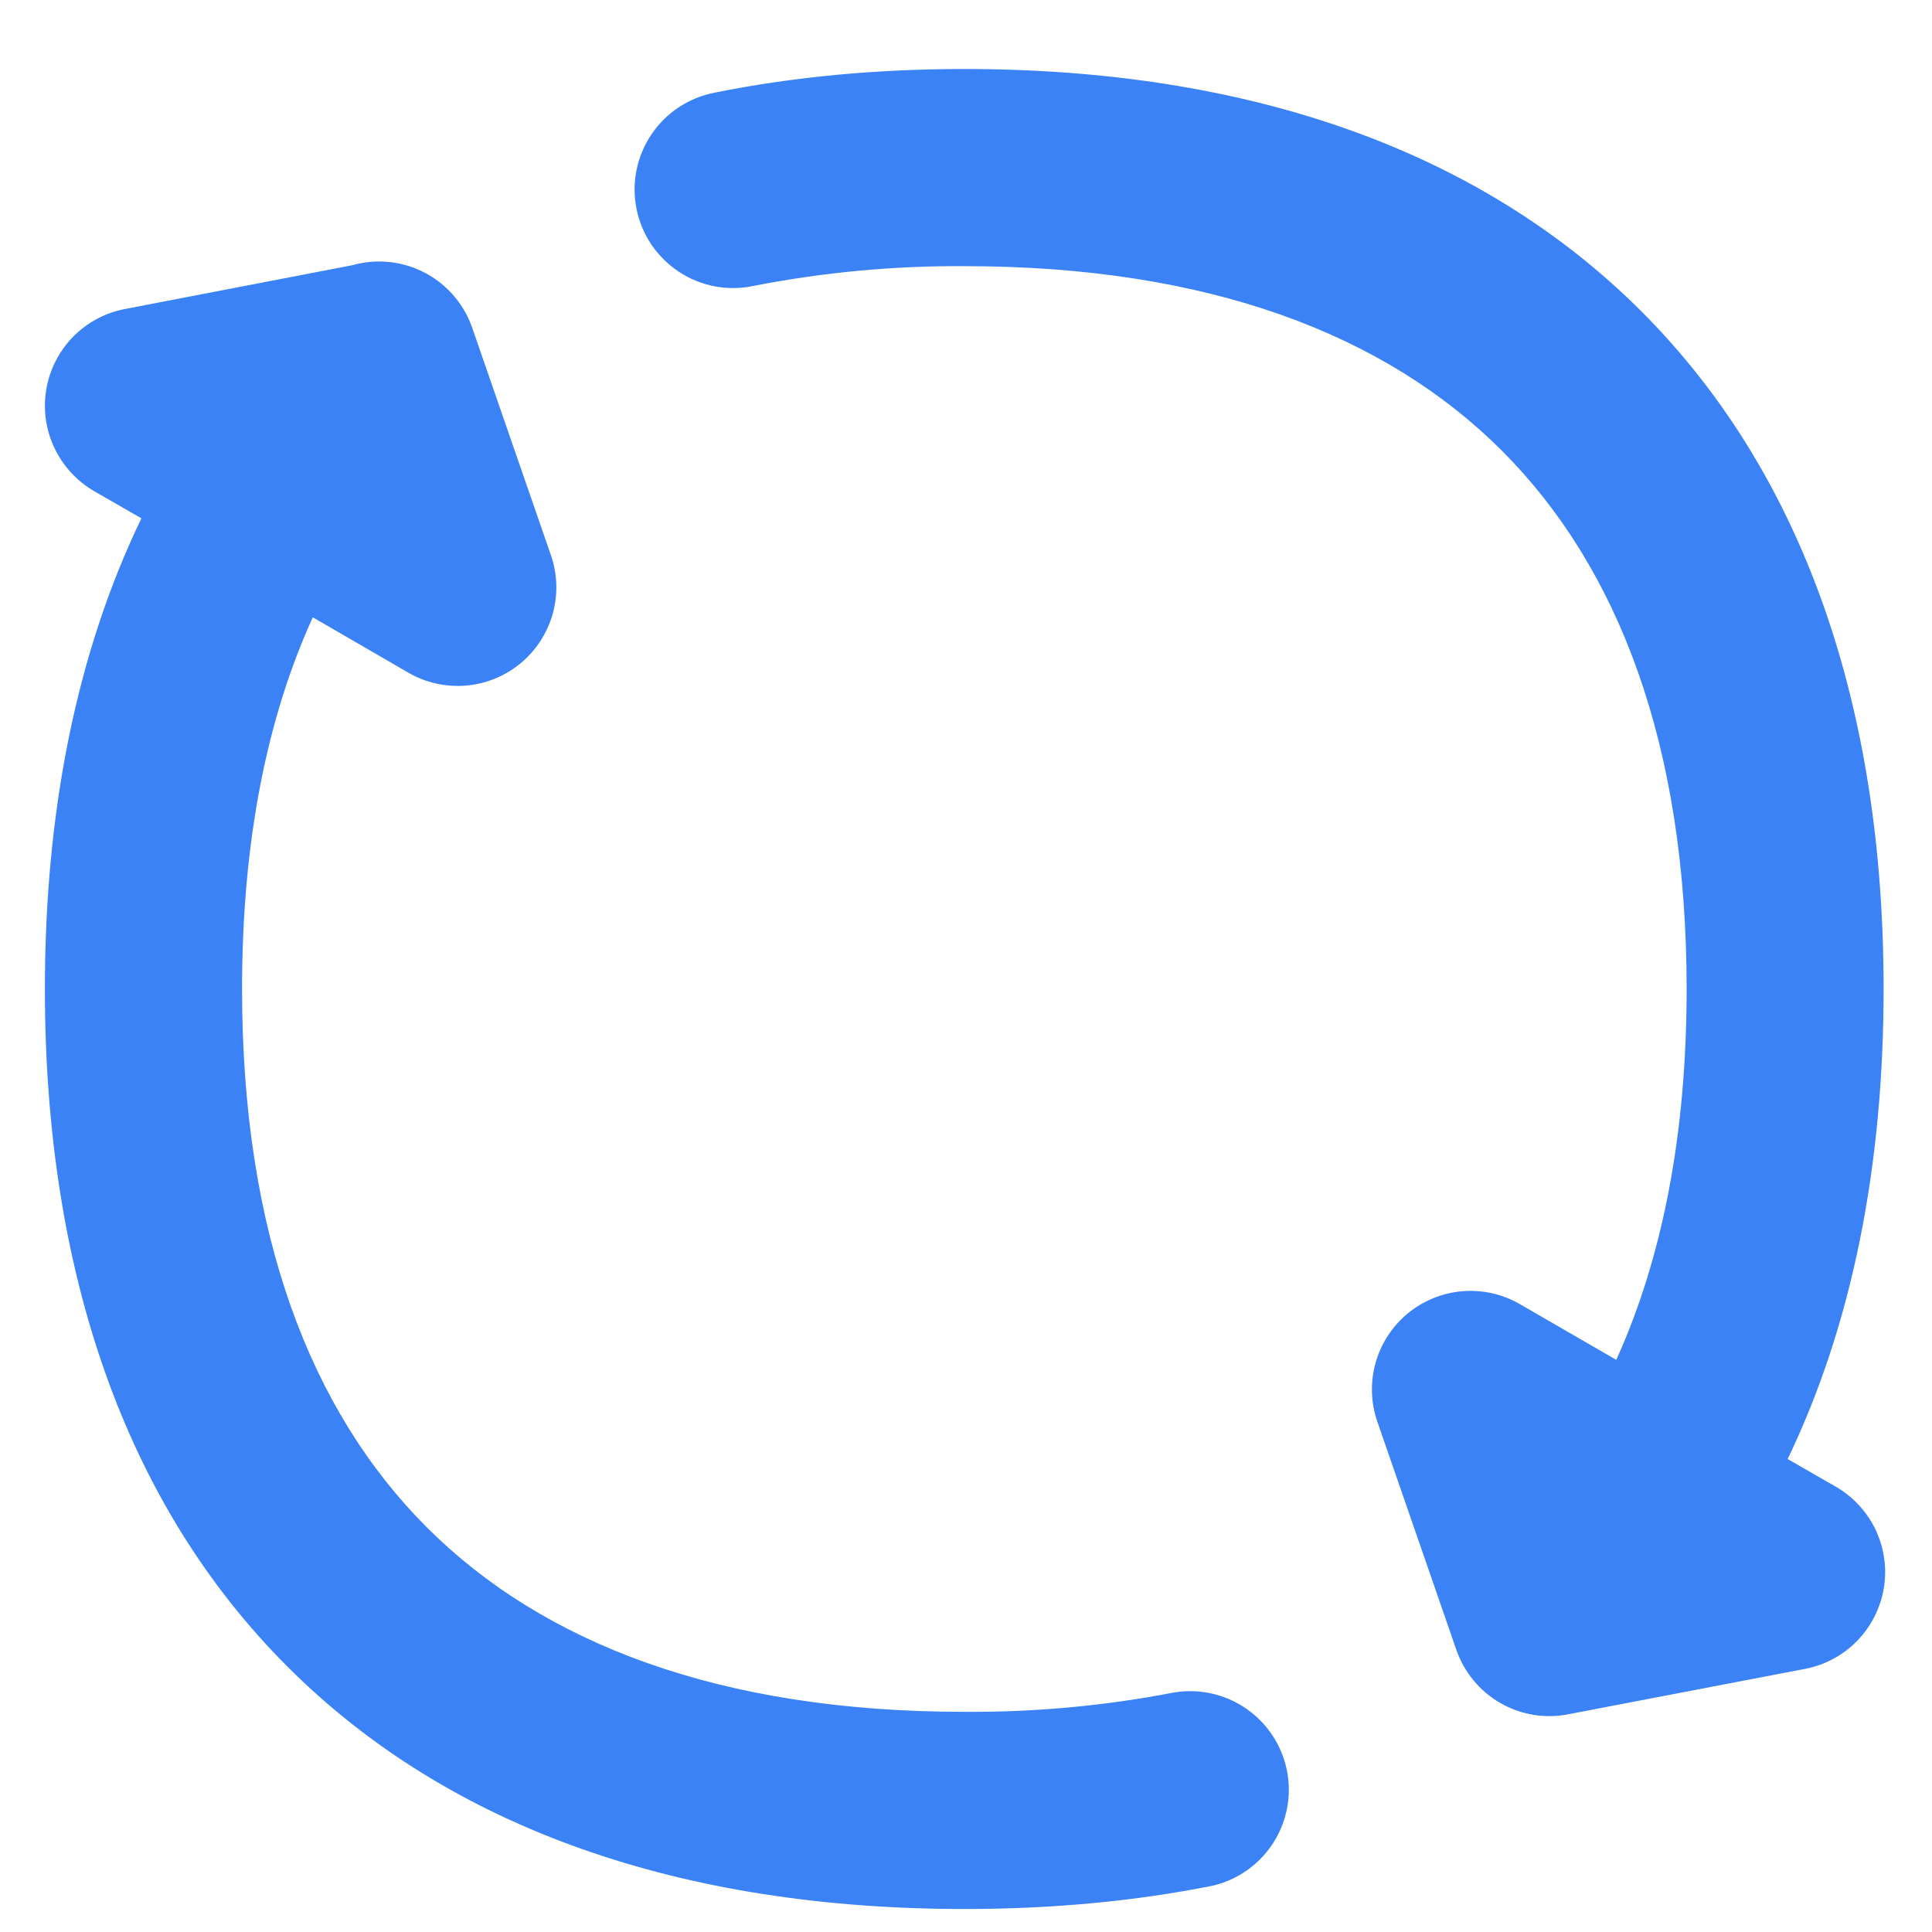
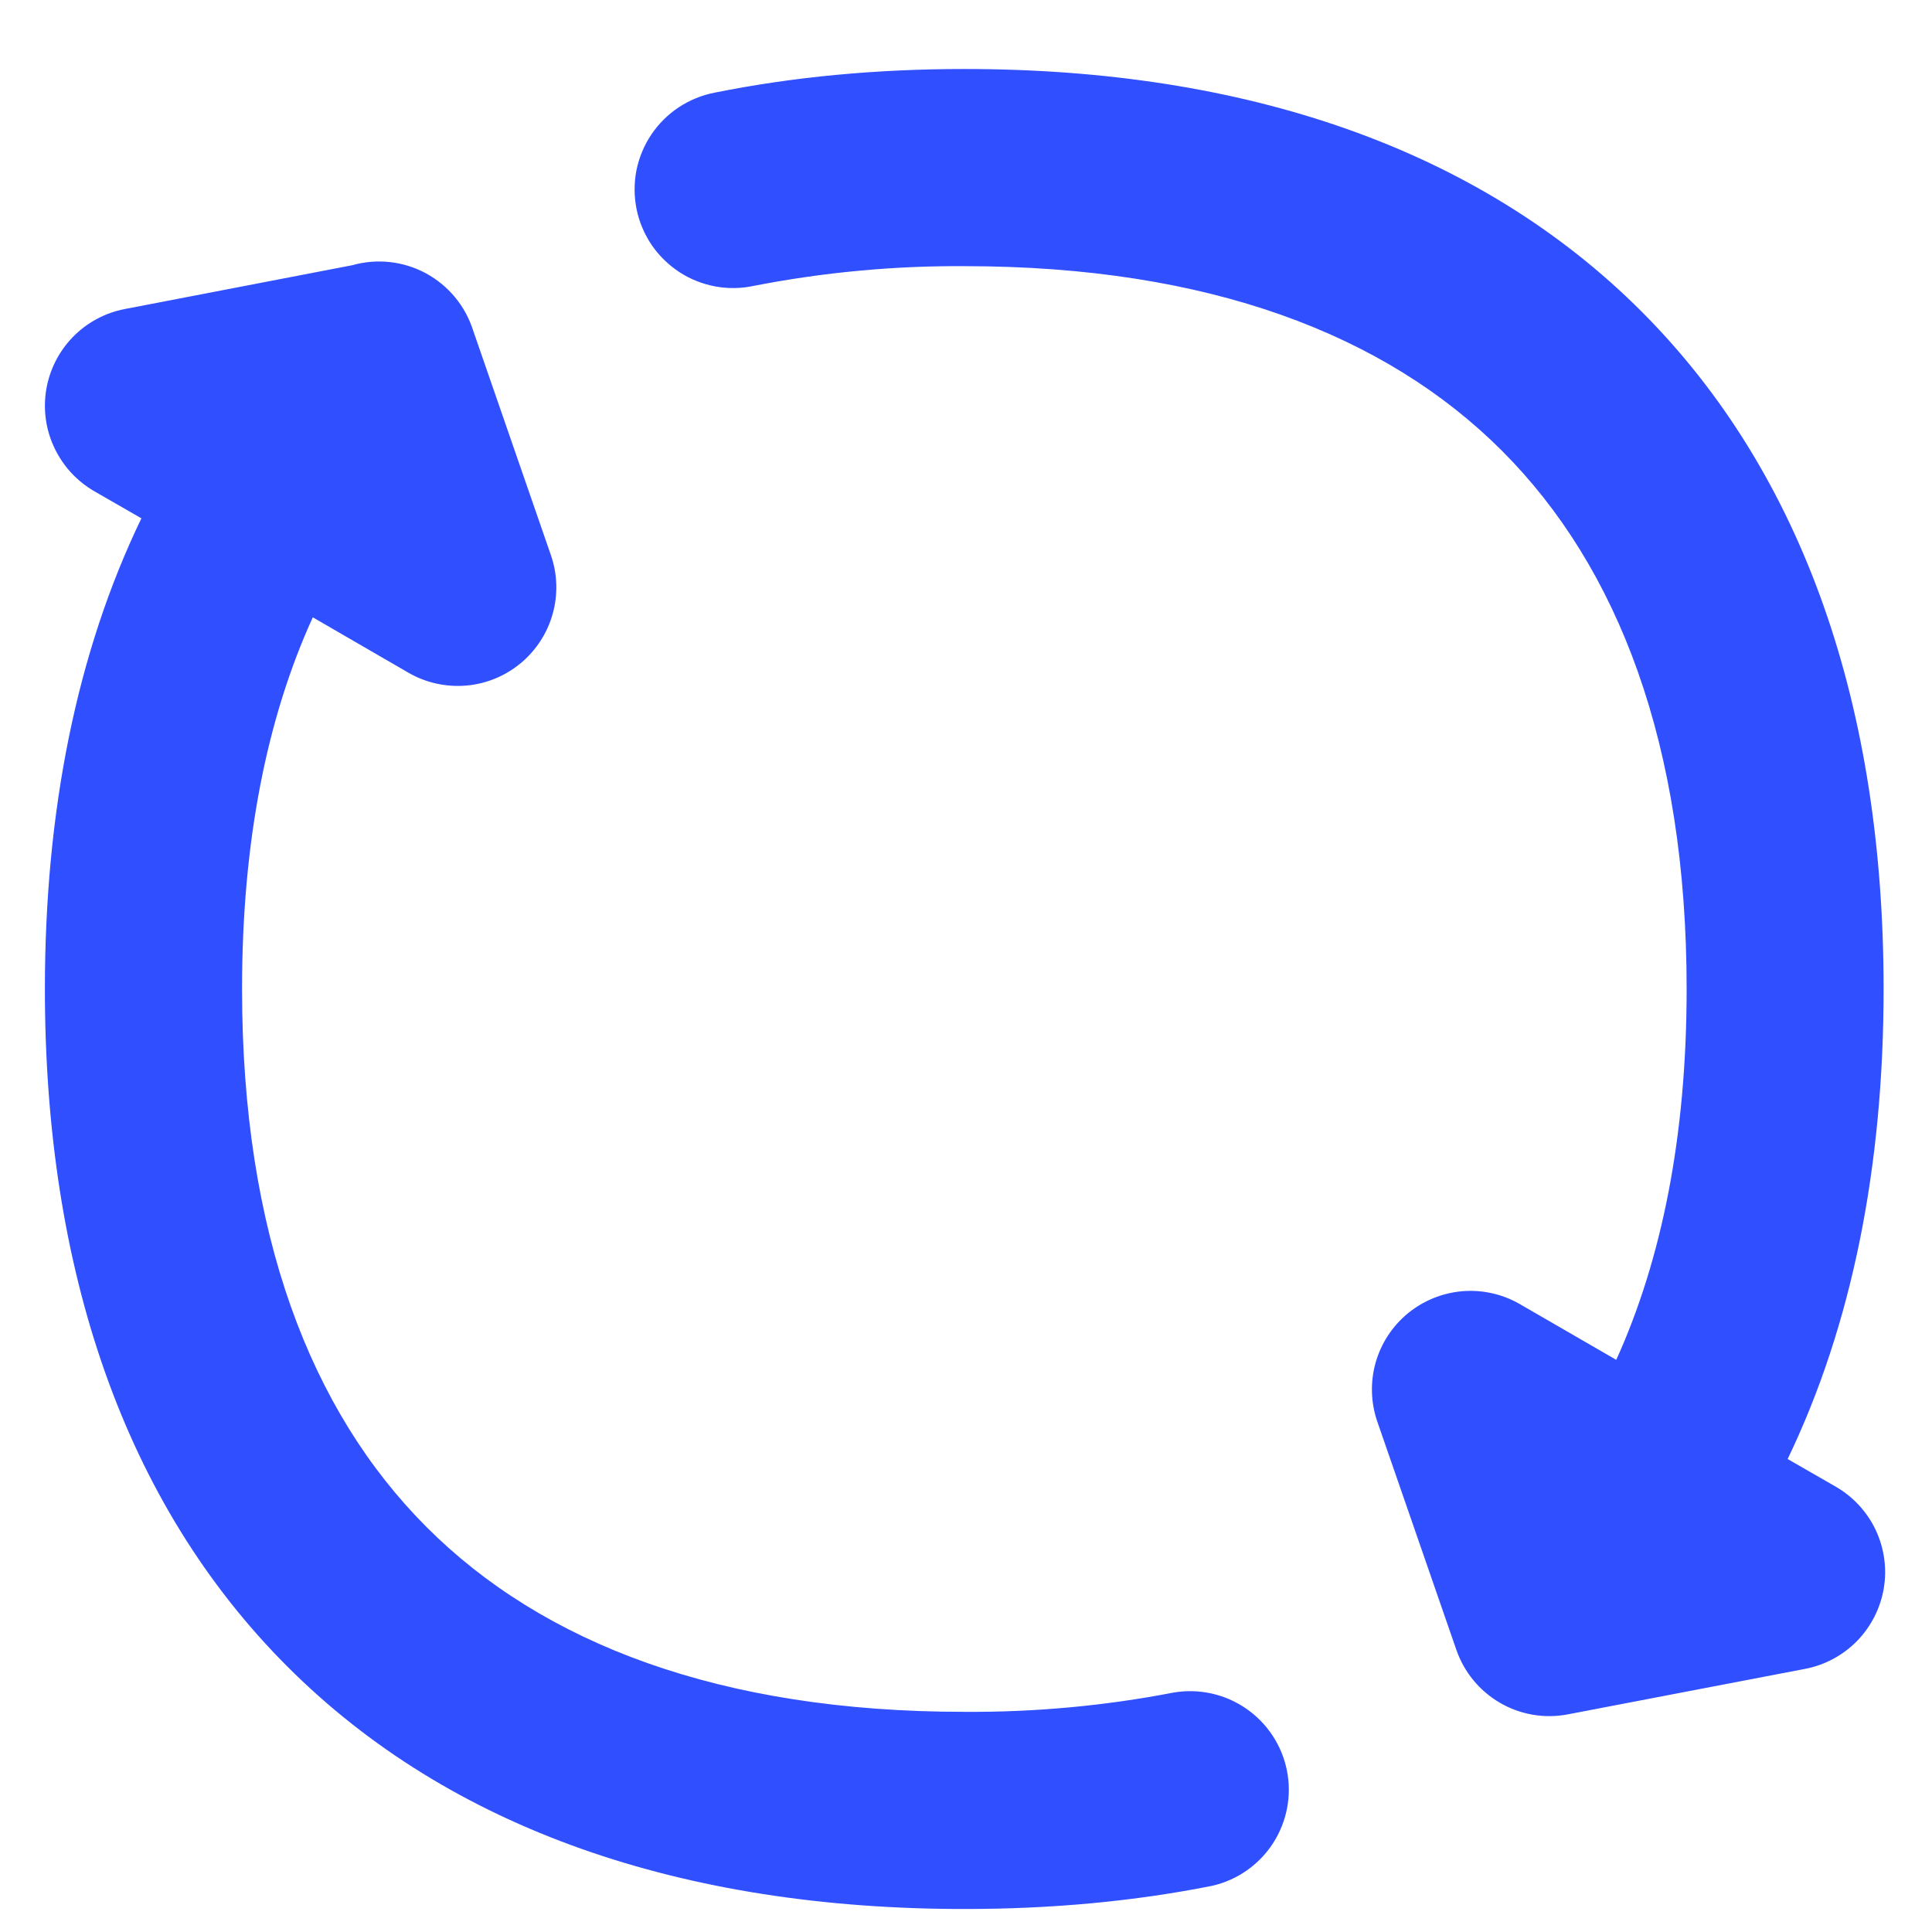
<svg xmlns="http://www.w3.org/2000/svg" width="21" height="21" viewBox="0 0 21 21" fill="none">
-   <path fill-rule="evenodd" clip-rule="evenodd" d="M8.194 3.107C8.948 2.96 9.715 2.888 10.483 2.893C13.14 2.893 15.064 3.637 16.326 4.9C17.588 6.163 18.333 8.09 18.333 10.75C18.333 12.356 18.061 13.693 17.568 14.781L16.518 14.174C16.329 14.065 16.111 14.017 15.894 14.035C15.676 14.054 15.47 14.138 15.301 14.277C15.133 14.416 15.011 14.603 14.952 14.813C14.893 15.023 14.9 15.247 14.971 15.453L15.83 17.933C15.914 18.176 16.083 18.381 16.306 18.51C16.529 18.639 16.791 18.683 17.044 18.634L19.62 18.14C19.835 18.099 20.032 17.993 20.185 17.837C20.338 17.68 20.439 17.481 20.476 17.265C20.512 17.049 20.481 16.828 20.388 16.63C20.294 16.432 20.142 16.268 19.953 16.159L19.431 15.859C20.131 14.404 20.474 12.68 20.474 10.75C20.474 7.696 19.614 5.159 17.843 3.386C16.071 1.613 13.534 0.75 10.483 0.75C9.524 0.75 8.617 0.836 7.768 1.007C7.629 1.034 7.497 1.088 7.378 1.166C7.26 1.244 7.159 1.345 7.08 1.462C7.001 1.58 6.946 1.712 6.918 1.851C6.891 1.99 6.891 2.134 6.919 2.272C6.947 2.411 7.003 2.543 7.082 2.661C7.162 2.778 7.264 2.878 7.382 2.956C7.501 3.034 7.634 3.087 7.773 3.113C7.912 3.139 8.056 3.137 8.194 3.107ZM5.143 3.593C5.059 3.327 4.875 3.104 4.63 2.971C4.384 2.838 4.097 2.807 3.828 2.883L1.357 3.359C1.142 3.4 0.946 3.506 0.793 3.662C0.641 3.818 0.539 4.018 0.503 4.233C0.467 4.448 0.497 4.67 0.591 4.867C0.684 5.065 0.835 5.229 1.024 5.339L1.537 5.634C0.834 7.09 0.488 8.816 0.488 10.75C0.488 13.804 1.35 16.341 3.123 18.114C4.894 19.887 7.43 20.75 10.483 20.75C11.435 20.75 12.335 20.666 13.18 20.497C13.451 20.434 13.687 20.268 13.838 20.034C13.989 19.799 14.043 19.516 13.988 19.243C13.933 18.97 13.774 18.729 13.544 18.571C13.315 18.413 13.033 18.351 12.758 18.397C12.009 18.542 11.246 18.612 10.483 18.607C7.826 18.607 5.9 17.863 4.638 16.6C3.374 15.336 2.631 13.41 2.631 10.75C2.631 9.141 2.903 7.8 3.4 6.71L4.441 7.313C4.63 7.422 4.848 7.47 5.066 7.452C5.283 7.434 5.49 7.349 5.658 7.21C5.826 7.071 5.948 6.884 6.007 6.674C6.066 6.464 6.06 6.241 5.988 6.034L5.143 3.593Z" fill="#3B82F6" />
+   <path fill-rule="evenodd" clip-rule="evenodd" d="M8.194 3.107C8.948 2.96 9.715 2.888 10.483 2.893C13.14 2.893 15.064 3.637 16.326 4.9C17.588 6.163 18.333 8.09 18.333 10.75C18.333 12.356 18.061 13.693 17.568 14.781L16.518 14.174C16.329 14.065 16.111 14.017 15.894 14.035C15.676 14.054 15.47 14.138 15.301 14.277C15.133 14.416 15.011 14.603 14.952 14.813C14.893 15.023 14.9 15.247 14.971 15.453L15.83 17.933C15.914 18.176 16.083 18.381 16.306 18.51C16.529 18.639 16.791 18.683 17.044 18.634L19.62 18.14C19.835 18.099 20.032 17.993 20.185 17.837C20.338 17.68 20.439 17.481 20.476 17.265C20.512 17.049 20.481 16.828 20.388 16.63C20.294 16.432 20.142 16.268 19.953 16.159L19.431 15.859C20.131 14.404 20.474 12.68 20.474 10.75C20.474 7.696 19.614 5.159 17.843 3.386C16.071 1.613 13.534 0.75 10.483 0.75C9.524 0.75 8.617 0.836 7.768 1.007C7.629 1.034 7.497 1.088 7.378 1.166C7.26 1.244 7.159 1.345 7.08 1.462C7.001 1.58 6.946 1.712 6.918 1.851C6.891 1.99 6.891 2.134 6.919 2.272C6.947 2.411 7.003 2.543 7.082 2.661C7.162 2.778 7.264 2.878 7.382 2.956C7.501 3.034 7.634 3.087 7.773 3.113C7.912 3.139 8.056 3.137 8.194 3.107ZM5.143 3.593C5.059 3.327 4.875 3.104 4.63 2.971C4.384 2.838 4.097 2.807 3.828 2.883L1.357 3.359C1.142 3.4 0.946 3.506 0.793 3.662C0.641 3.818 0.539 4.018 0.503 4.233C0.467 4.448 0.497 4.67 0.591 4.867C0.684 5.065 0.835 5.229 1.024 5.339L1.537 5.634C0.834 7.09 0.488 8.816 0.488 10.75C0.488 13.804 1.35 16.341 3.123 18.114C4.894 19.887 7.43 20.75 10.483 20.75C11.435 20.75 12.335 20.666 13.18 20.497C13.451 20.434 13.687 20.268 13.838 20.034C13.989 19.799 14.043 19.516 13.988 19.243C13.933 18.97 13.774 18.729 13.544 18.571C13.315 18.413 13.033 18.351 12.758 18.397C12.009 18.542 11.246 18.612 10.483 18.607C7.826 18.607 5.9 17.863 4.638 16.6C3.374 15.336 2.631 13.41 2.631 10.75C2.631 9.141 2.903 7.8 3.4 6.71L4.441 7.313C4.63 7.422 4.848 7.47 5.066 7.452C5.283 7.434 5.49 7.349 5.658 7.21C5.826 7.071 5.948 6.884 6.007 6.674C6.066 6.464 6.06 6.241 5.988 6.034L5.143 3.593Z" fill="#304FFF" />
</svg>
